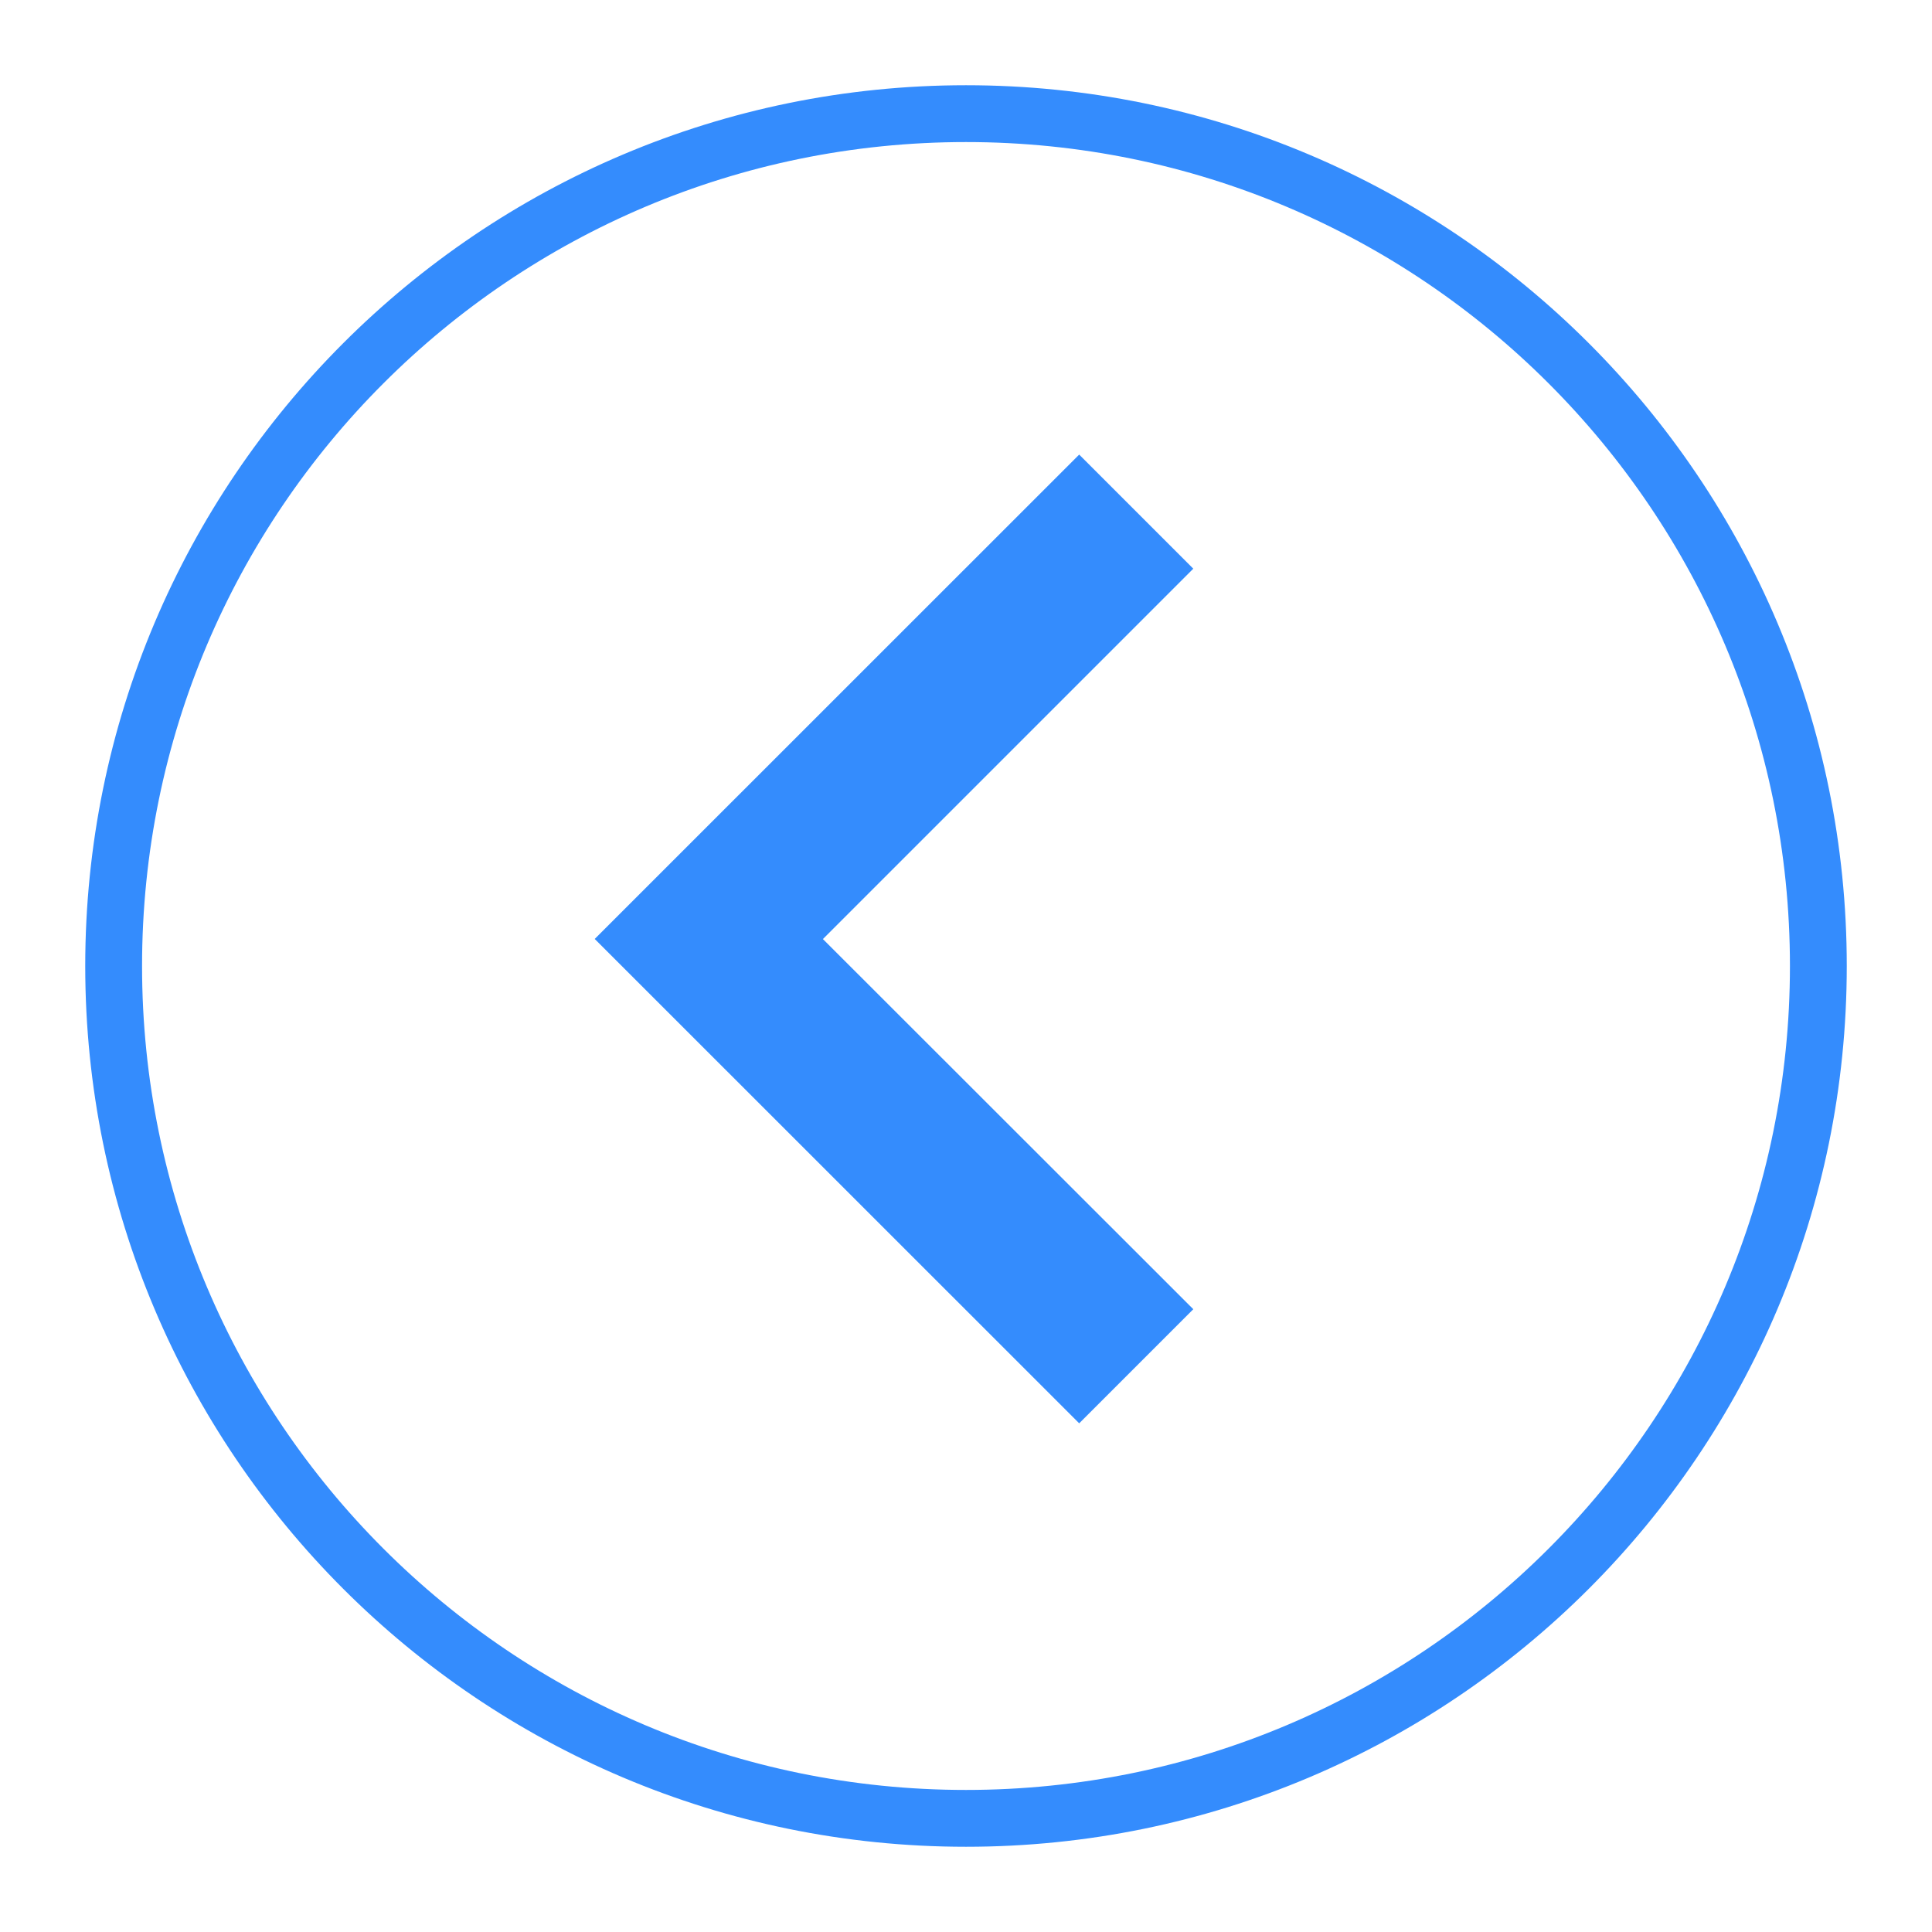
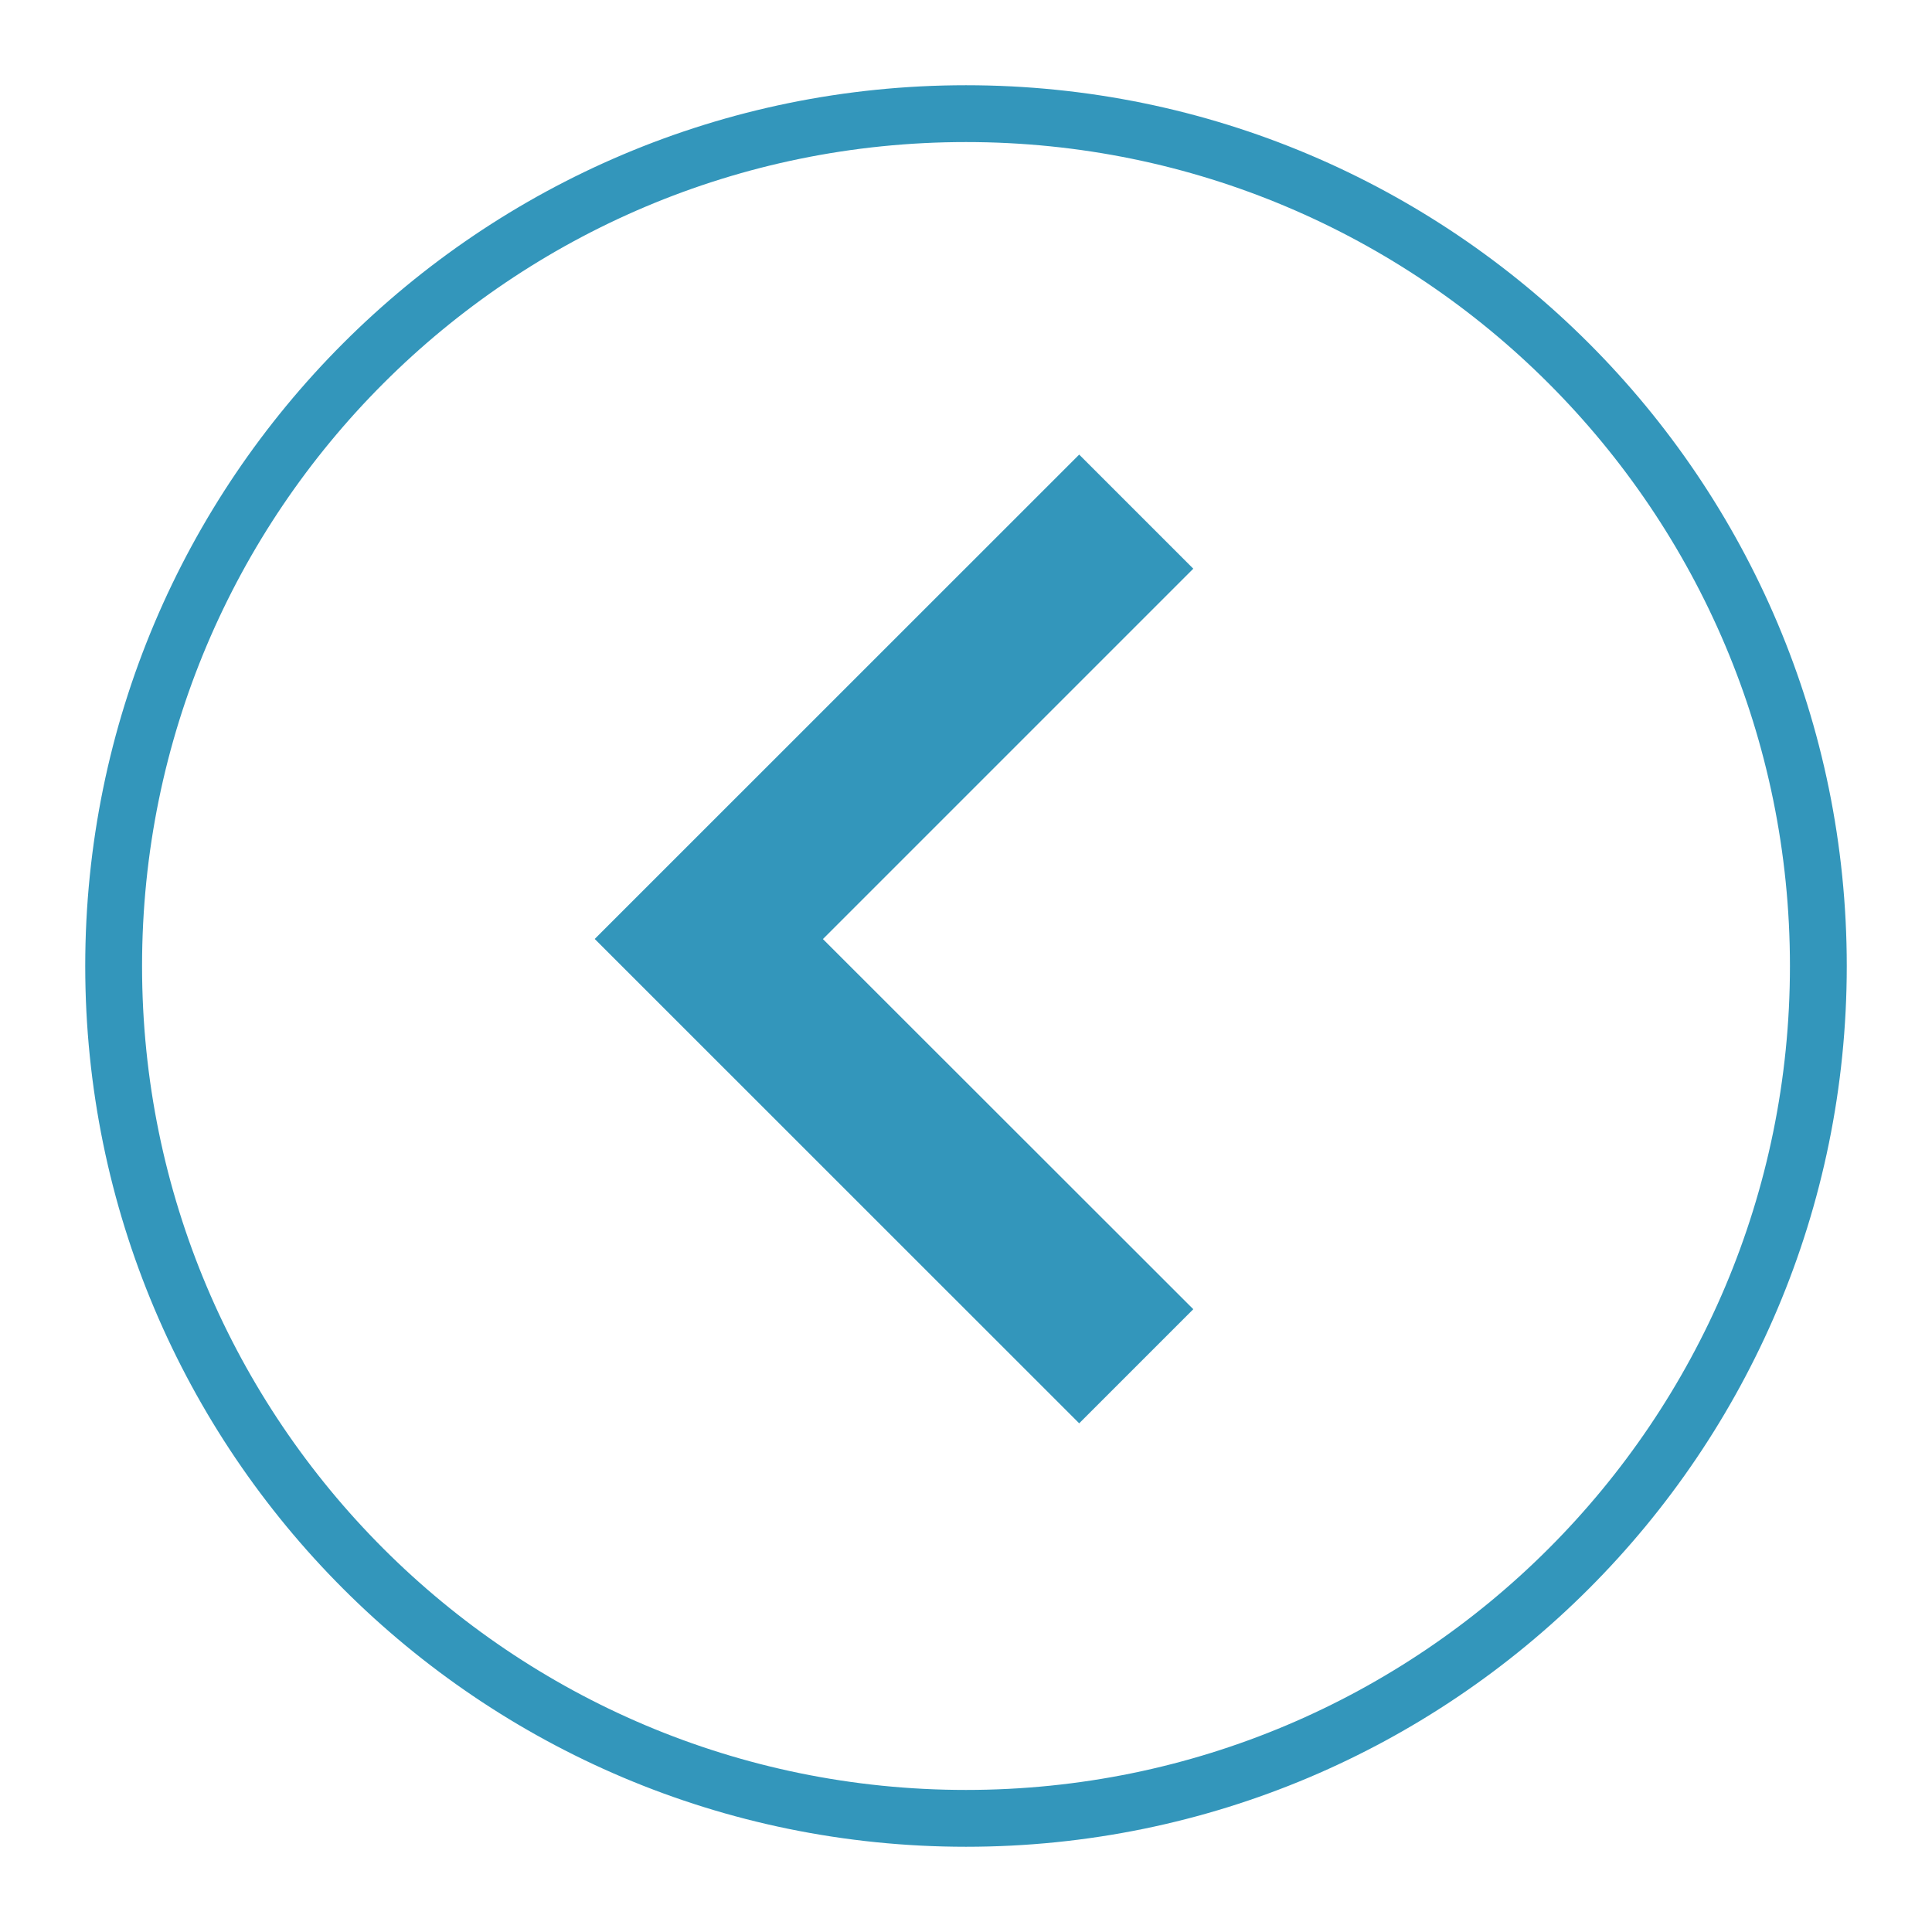
<svg xmlns="http://www.w3.org/2000/svg" width="17" height="17" viewBox="0 0 17 17">
  <g transform="matrix(-1 0 0 1 16 1)" fill="none" fill-rule="evenodd">
-     <circle stroke="#348CFD" stroke-width=".5" cx="7.5" cy="7.5" r="7.5" />
-     <path fill="#348CFD" fill-rule="nonzero" d="M6.504 3 5.5 4.004l3.259 3.259L5.5 10.52l1.004 1.004 4.263-4.262z" />
+     <circle stroke="#007CAACC" stroke-width=".5" cx="7.5" cy="7.5" r="7.5" />
+     <path fill="#007CAACC" fill-rule="nonzero" d="M6.504 3 5.5 4.004l3.259 3.259L5.5 10.52l1.004 1.004 4.263-4.262z" />
  </g>
</svg>
